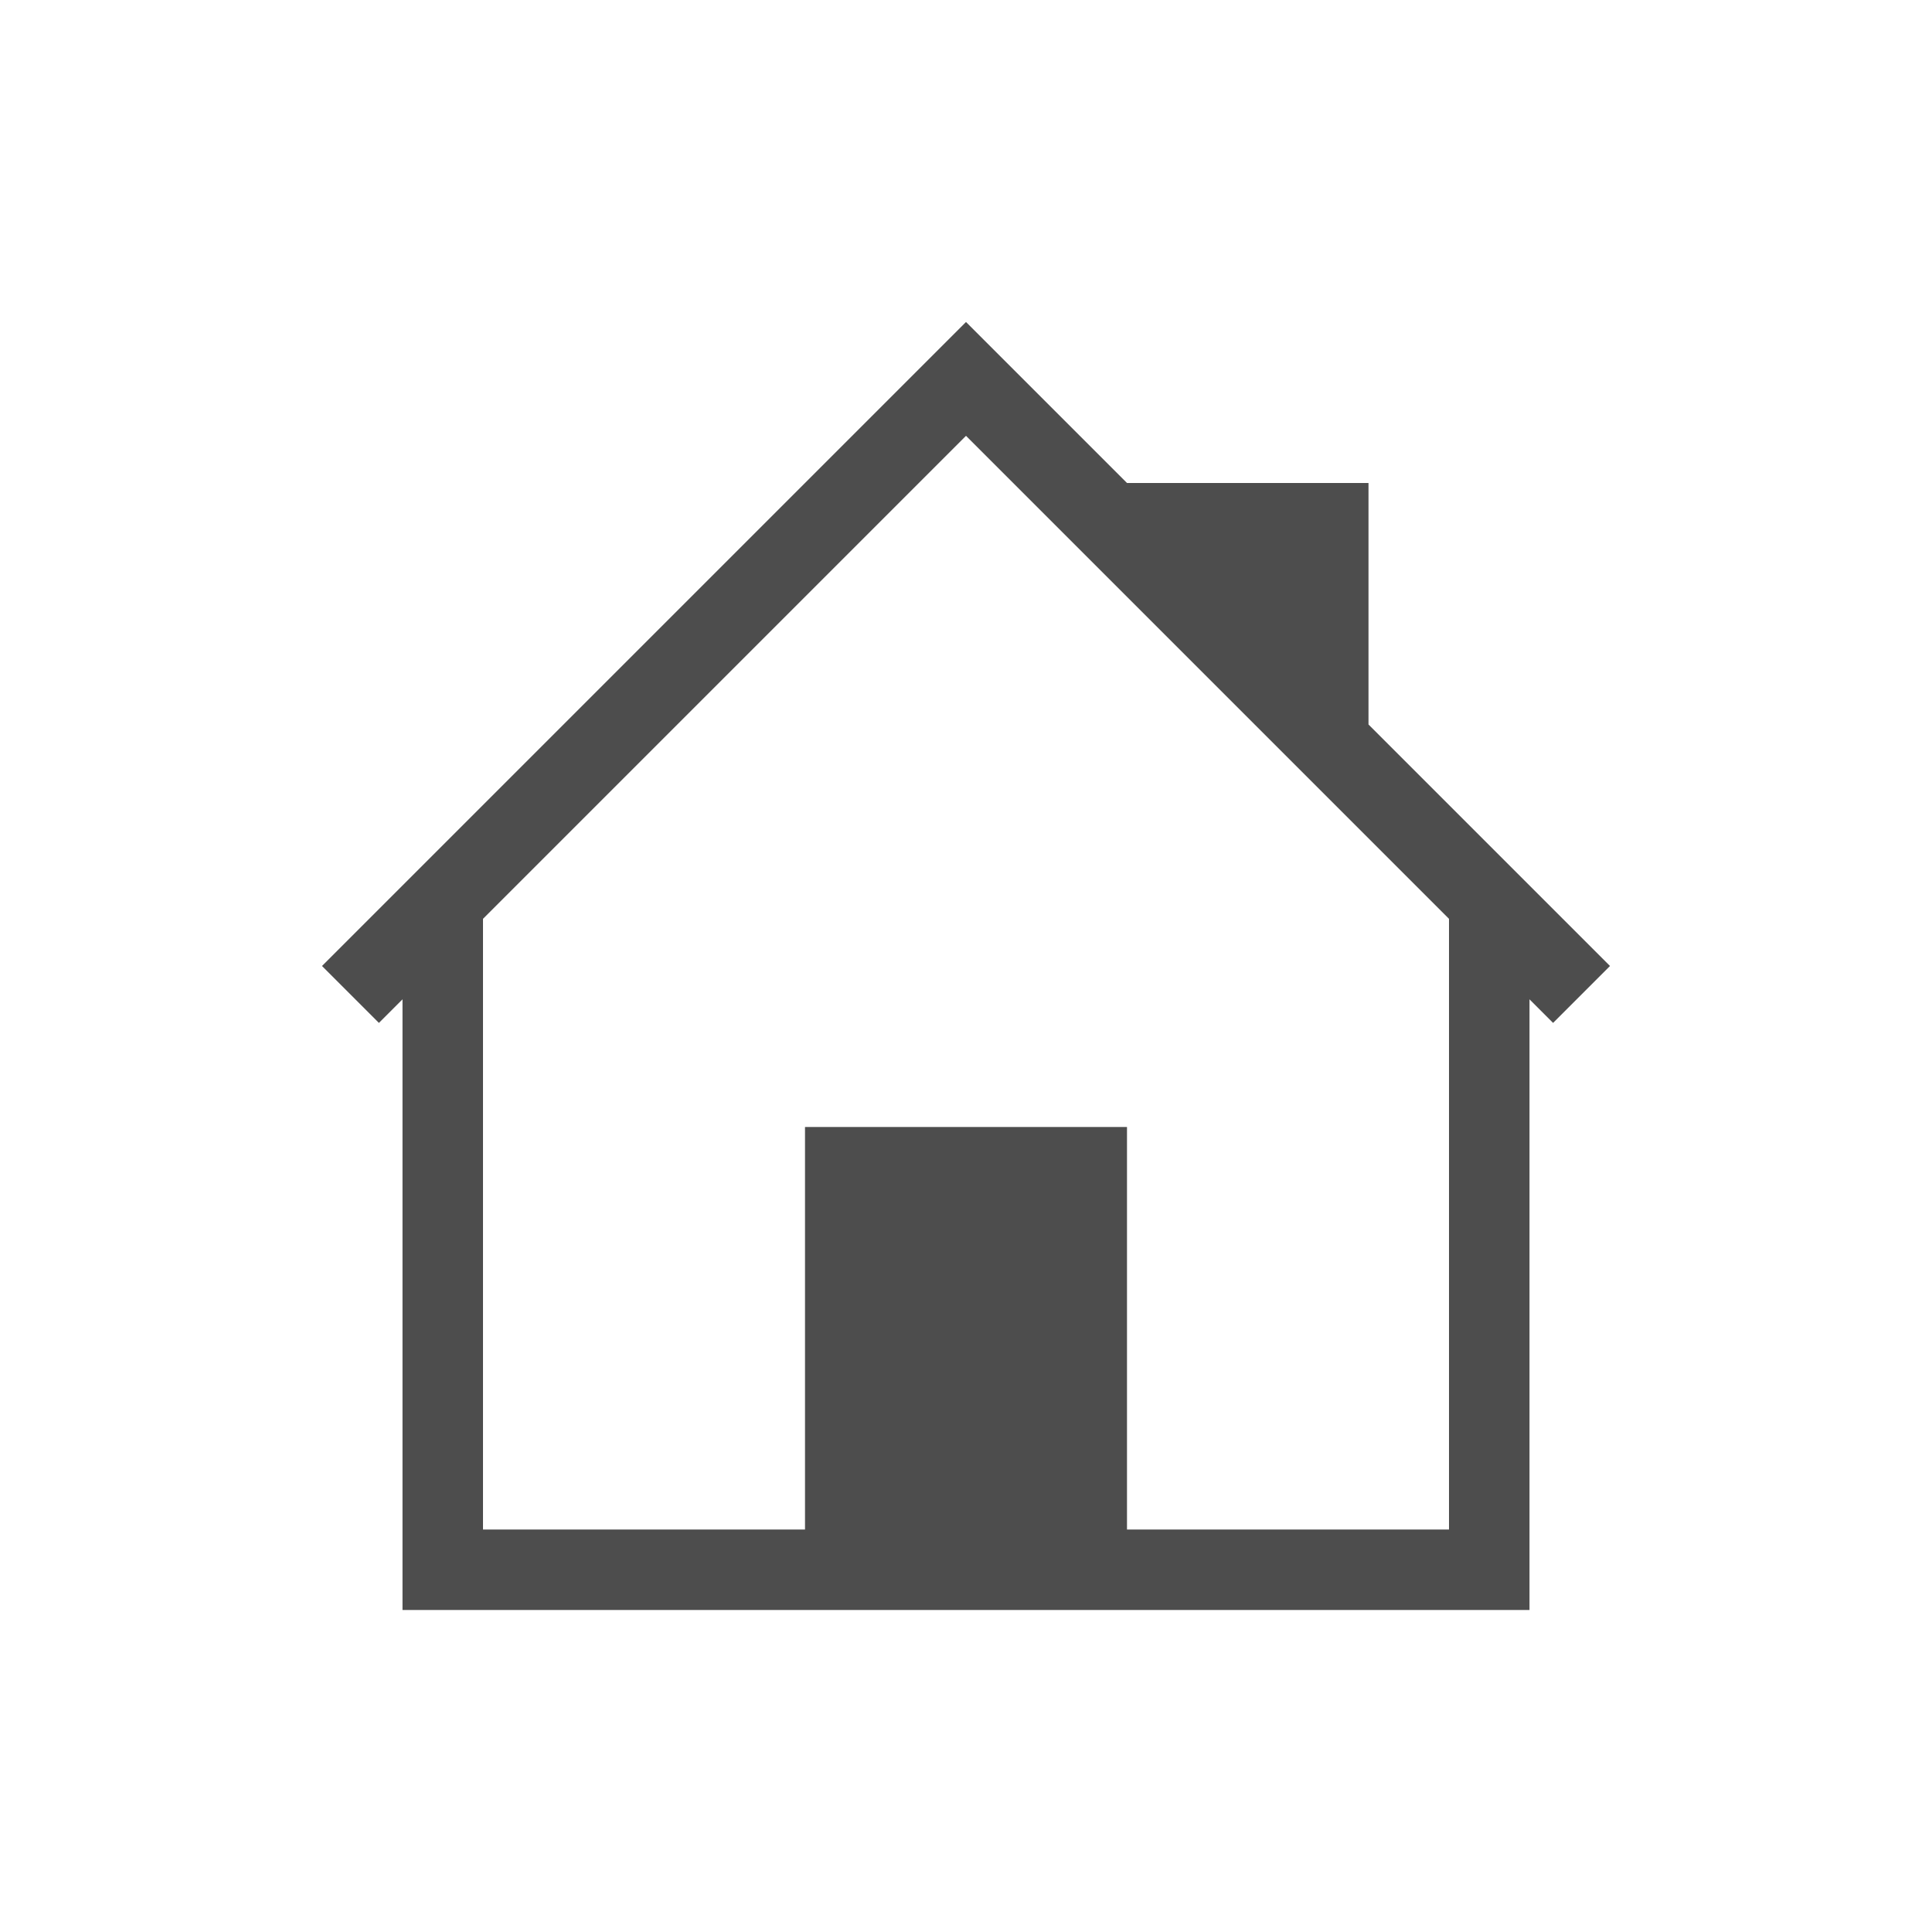
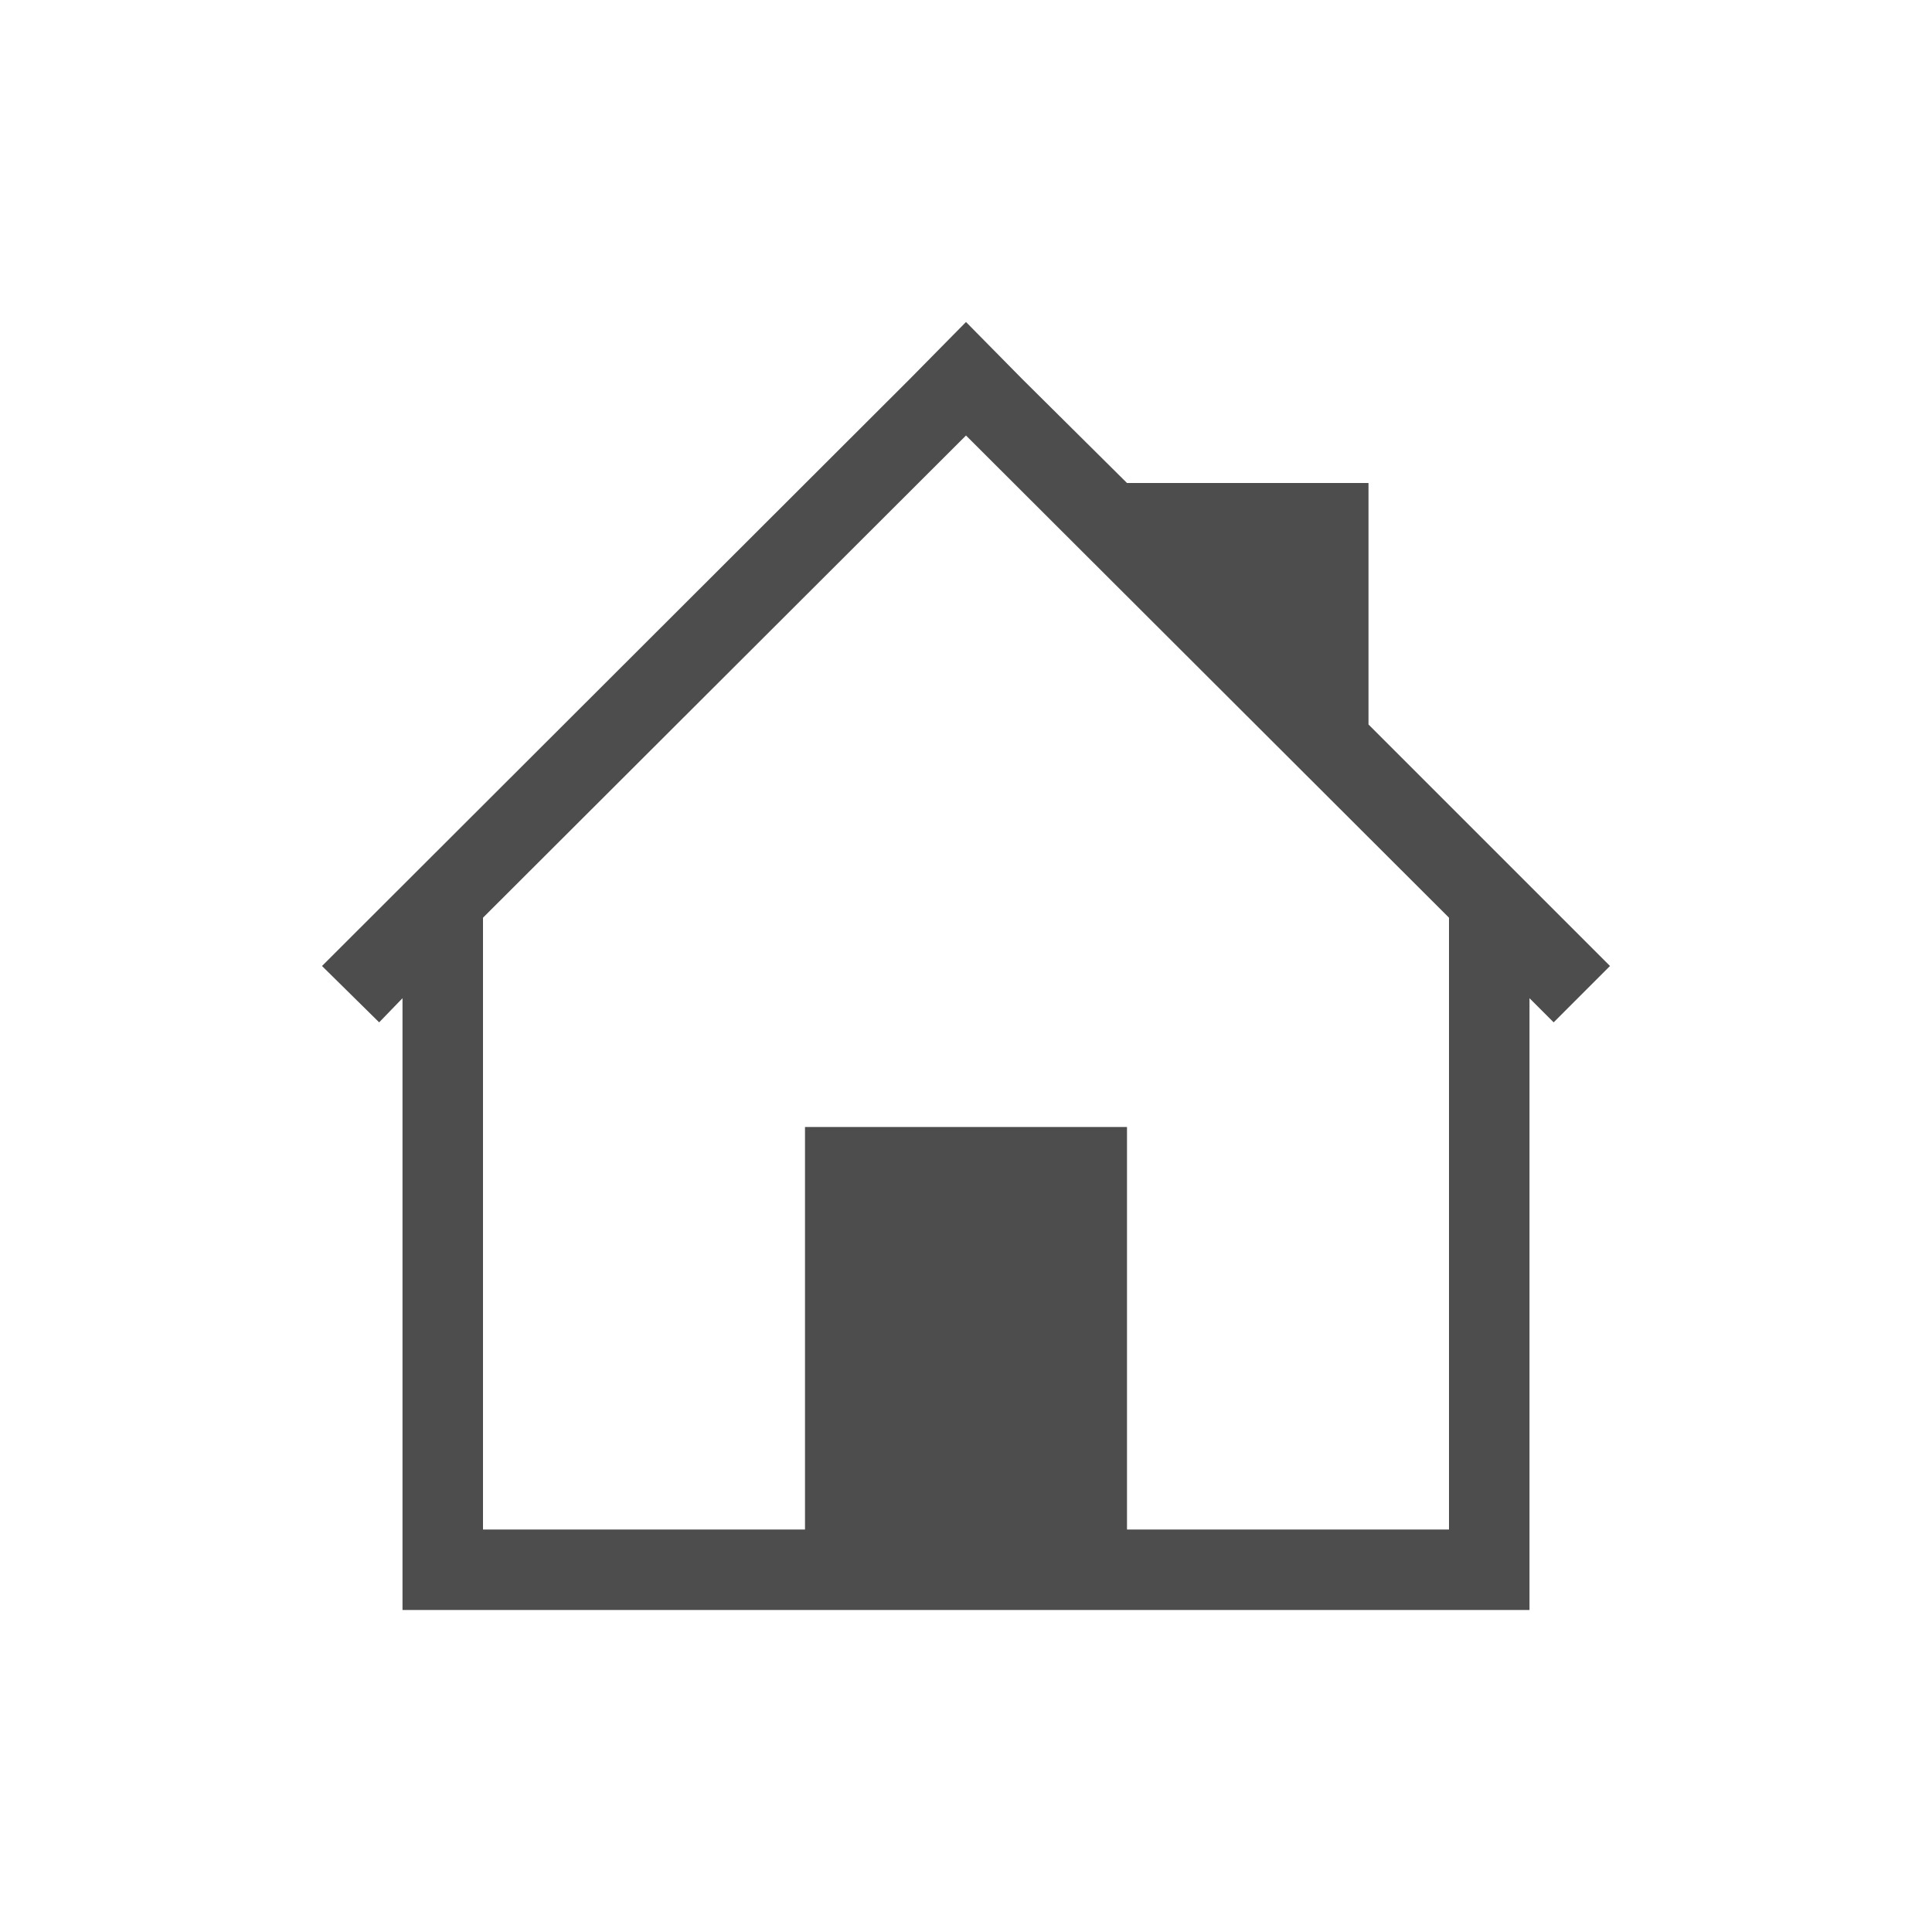
<svg xmlns="http://www.w3.org/2000/svg" viewBox="0 0 24 24">
-   <defs id="defs3051">
-     <style type="text/css" id="current-color-scheme">
-       .ColorScheme-Text {
+   <defs>
+     <style id="current-color-scheme" type="text/css">.ColorScheme-Text {
        color:#4d4d4d;
-       }
-       </style>
+       }</style>
  </defs>
-   <path style="fill:#4d4d4d;fill-opacity:1;stroke:none" d="M 12 4 L 11.293 4.707 L 4 12 L 4.707 12.707 L 5 12.414 L 5 20 L 6 20 L 11 20 L 14 20 L 19 20 L 19 19 L 19 12.414 L 19.293 12.707 L 20 12 L 17 9 L 17 6 L 14 6 L 12.707 4.707 L 12 4 z M 12 5.414 L 18 11.414 L 18 19 L 14 19 L 14 14 L 11 14 L 10 14 L 10 19 L 6 19 L 6 11.414 L 12 5.414 z " class="ColorScheme-Text" />
+   <path fill="#4d4d4d" d="m12 4l-0.7 0.71-7.3 7.29 0.71 0.7 0.29-0.3v7.6h1 5 3 5v-1-6.6l0.3 0.3 0.7-0.7-3-3v-3h-3l-1.3-1.29-0.7-0.71zm0 1.41l6 5.99v7.6h-4v-5h-3-1v5h-4v-7.6l6-5.99z" class="ColorScheme-Text" />
</svg>
